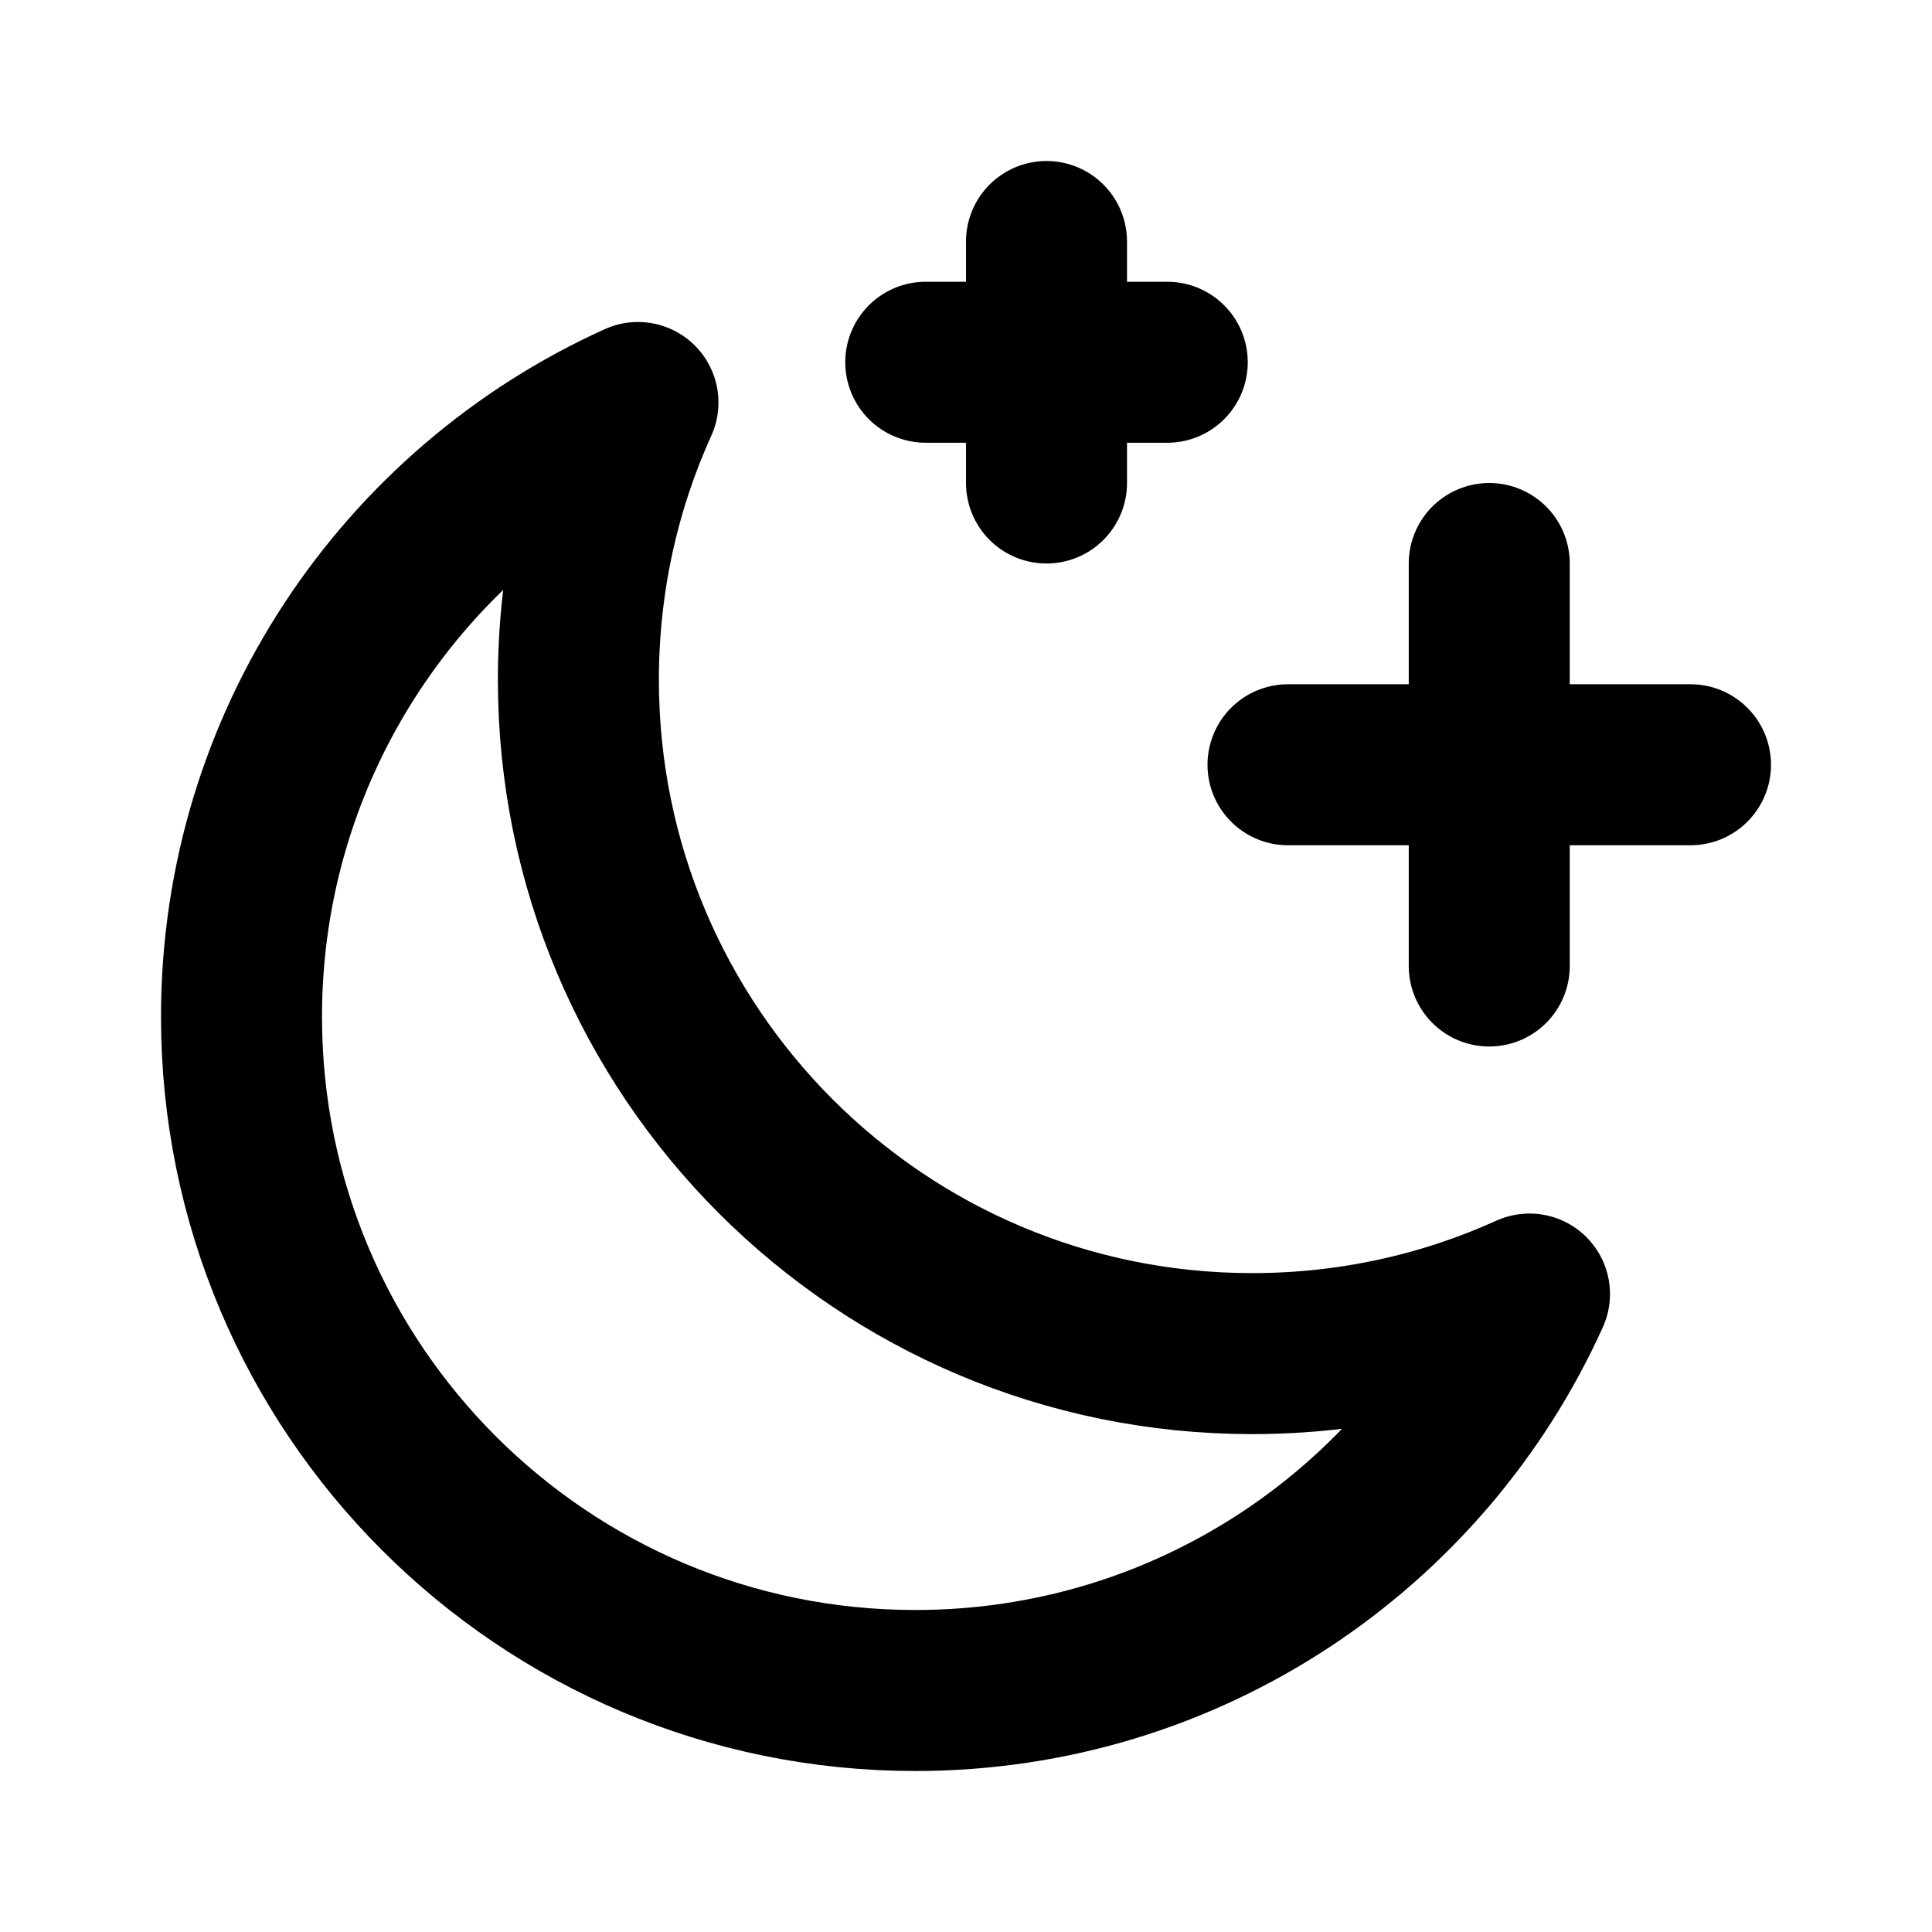
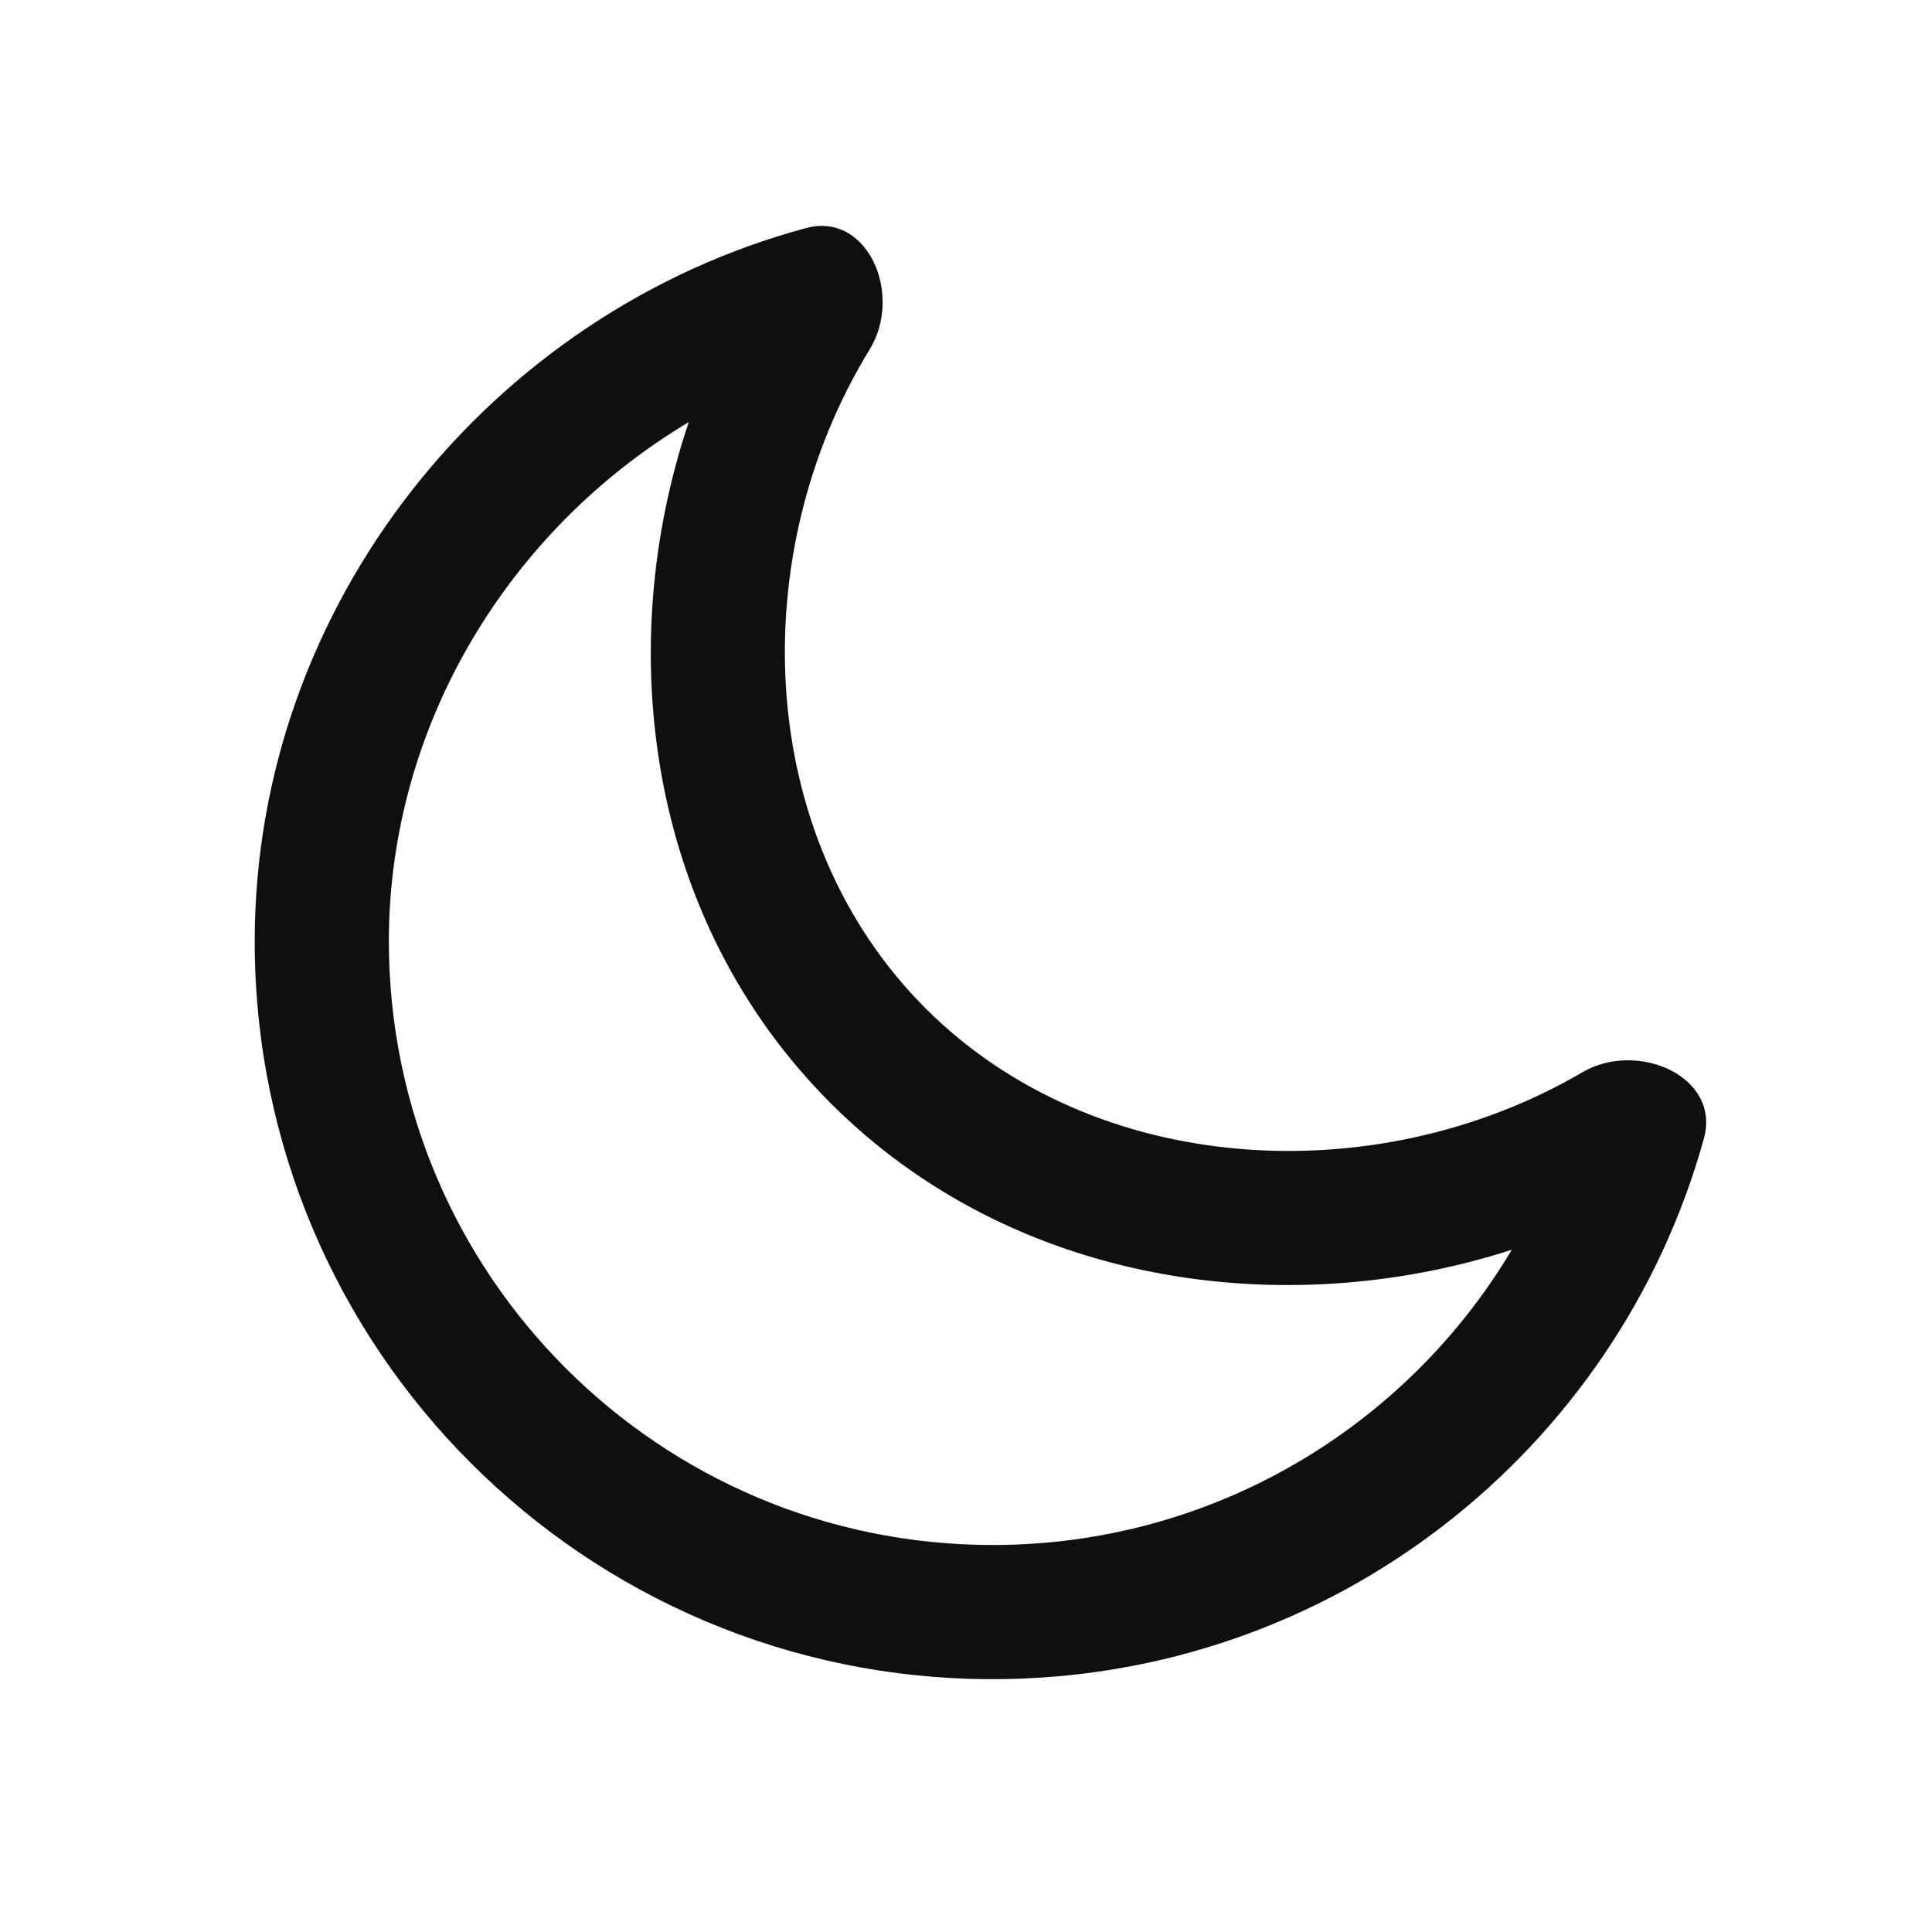
- <svg xmlns="http://www.w3.org/2000/svg" width="800px" height="800px" viewBox="0 0 24 24" fill="none" stroke="#000000">
+ <svg xmlns="http://www.w3.org/2000/svg" width="800px" height="800px" viewBox="-2.4 -2.4 28.80 28.80" fill="none">
  <g id="SVGRepo_bgCarrier" stroke-width="0" />
-   <g id="SVGRepo_tracerCarrier" stroke-linecap="round" stroke-linejoin="round" stroke="#CCCCCC" stroke-width="0.144" />
+   <g id="SVGRepo_tracerCarrier" stroke-linecap="round" stroke-linejoin="round" />
  <g id="SVGRepo_iconCarrier">
-     <path d="M13 6V3M18.5 12V7M14.5 4.5H11.5M21 9.5H16M15.555 16.815C16.783 16.815 17.949 16.551 19 16.075C17.687 18.979 14.764 21 11.37 21C6.747 21 3 17.253 3 12.63C3 9.236 5.021 6.313 7.925 5C7.449 6.051 7.185 7.217 7.185 8.445C7.185 13.068 10.932 16.815 15.555 16.815Z" stroke="#000000" stroke-width="2" stroke-linecap="round" stroke-linejoin="round" />
+     <path fill-rule="evenodd" clip-rule="evenodd" d="M3.397 11.632C3.397 16.602 7.426 20.631 12.397 20.631C15.686 20.631 18.566 18.866 20.136 16.23C16.729 17.329 12.692 16.755 9.983 14.046C7.252 11.315 6.726 7.284 7.867 3.893C5.207 5.479 3.397 8.389 3.397 11.632ZM21.187 13.585C22.012 13.102 23.255 13.649 23 14.571C21.714 19.219 17.454 22.631 12.397 22.631C6.322 22.631 1.397 17.707 1.397 11.632C1.397 6.589 4.935 2.258 9.615 1C10.539 0.752 11.065 1.994 10.564 2.809C8.7 5.847 8.832 10.066 11.397 12.631C13.932 15.166 18.137 15.37 21.187 13.585Z" fill="#0F0F0F" />
  </g>
</svg>
